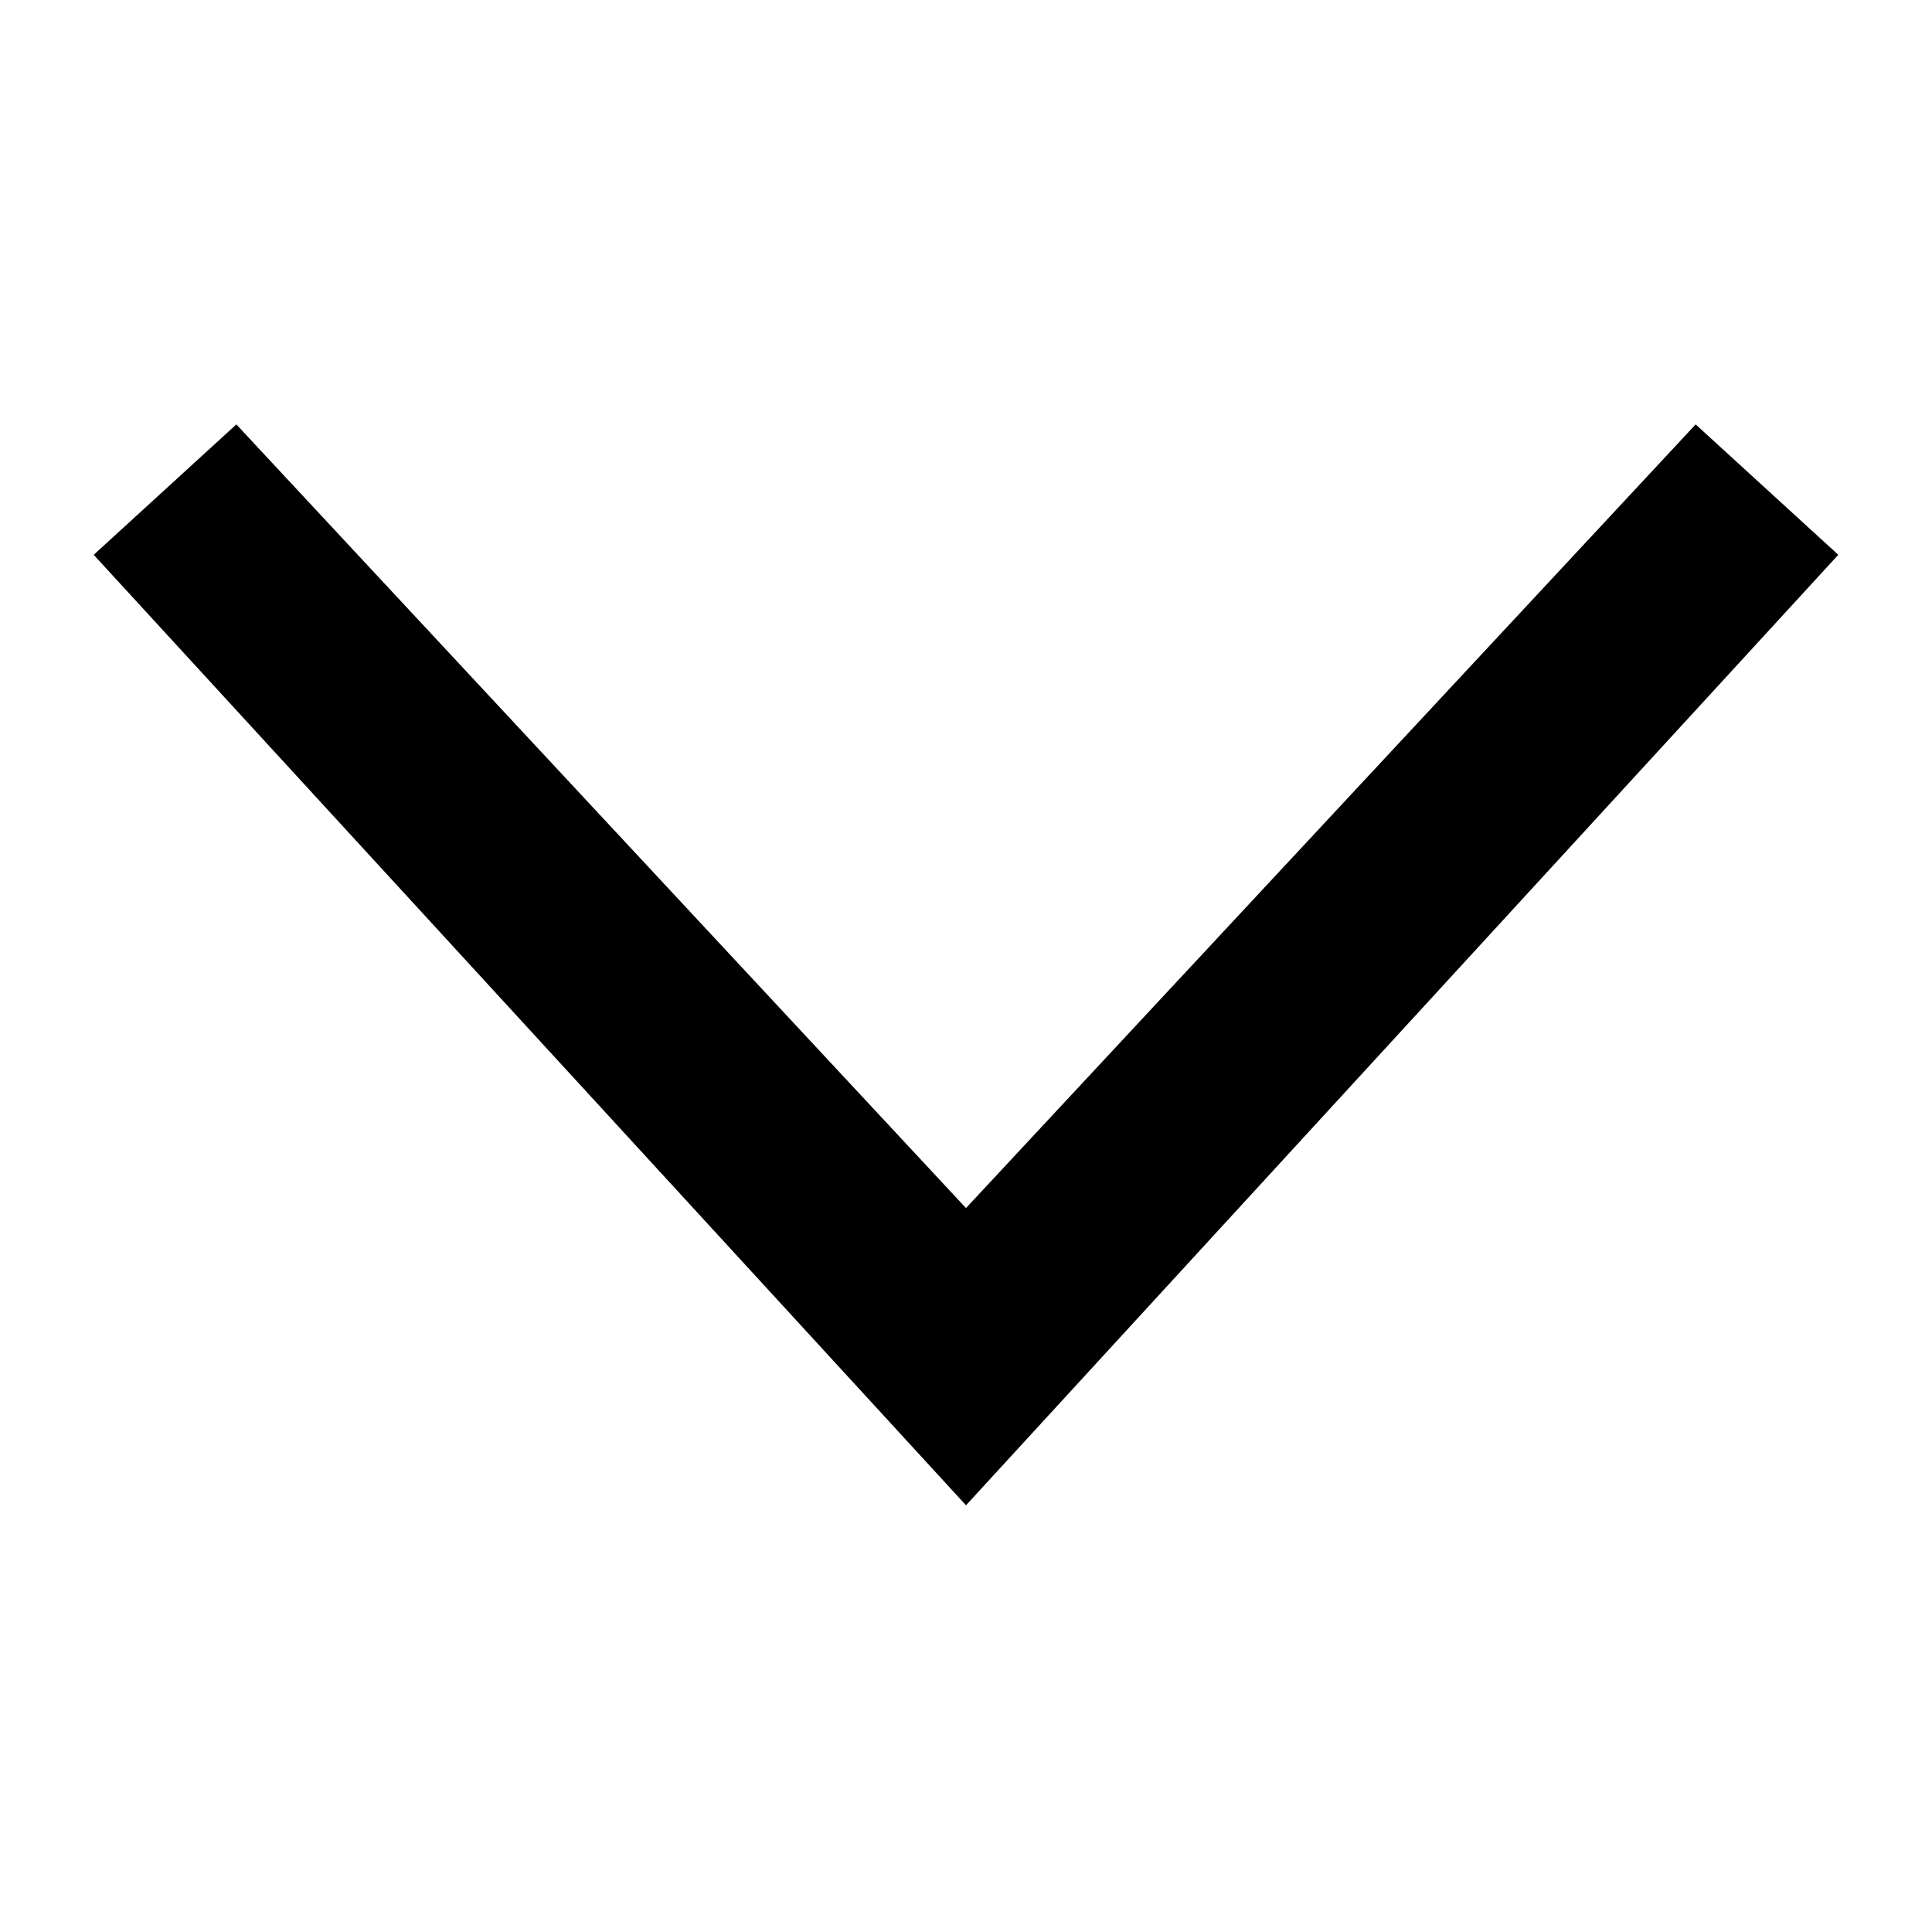
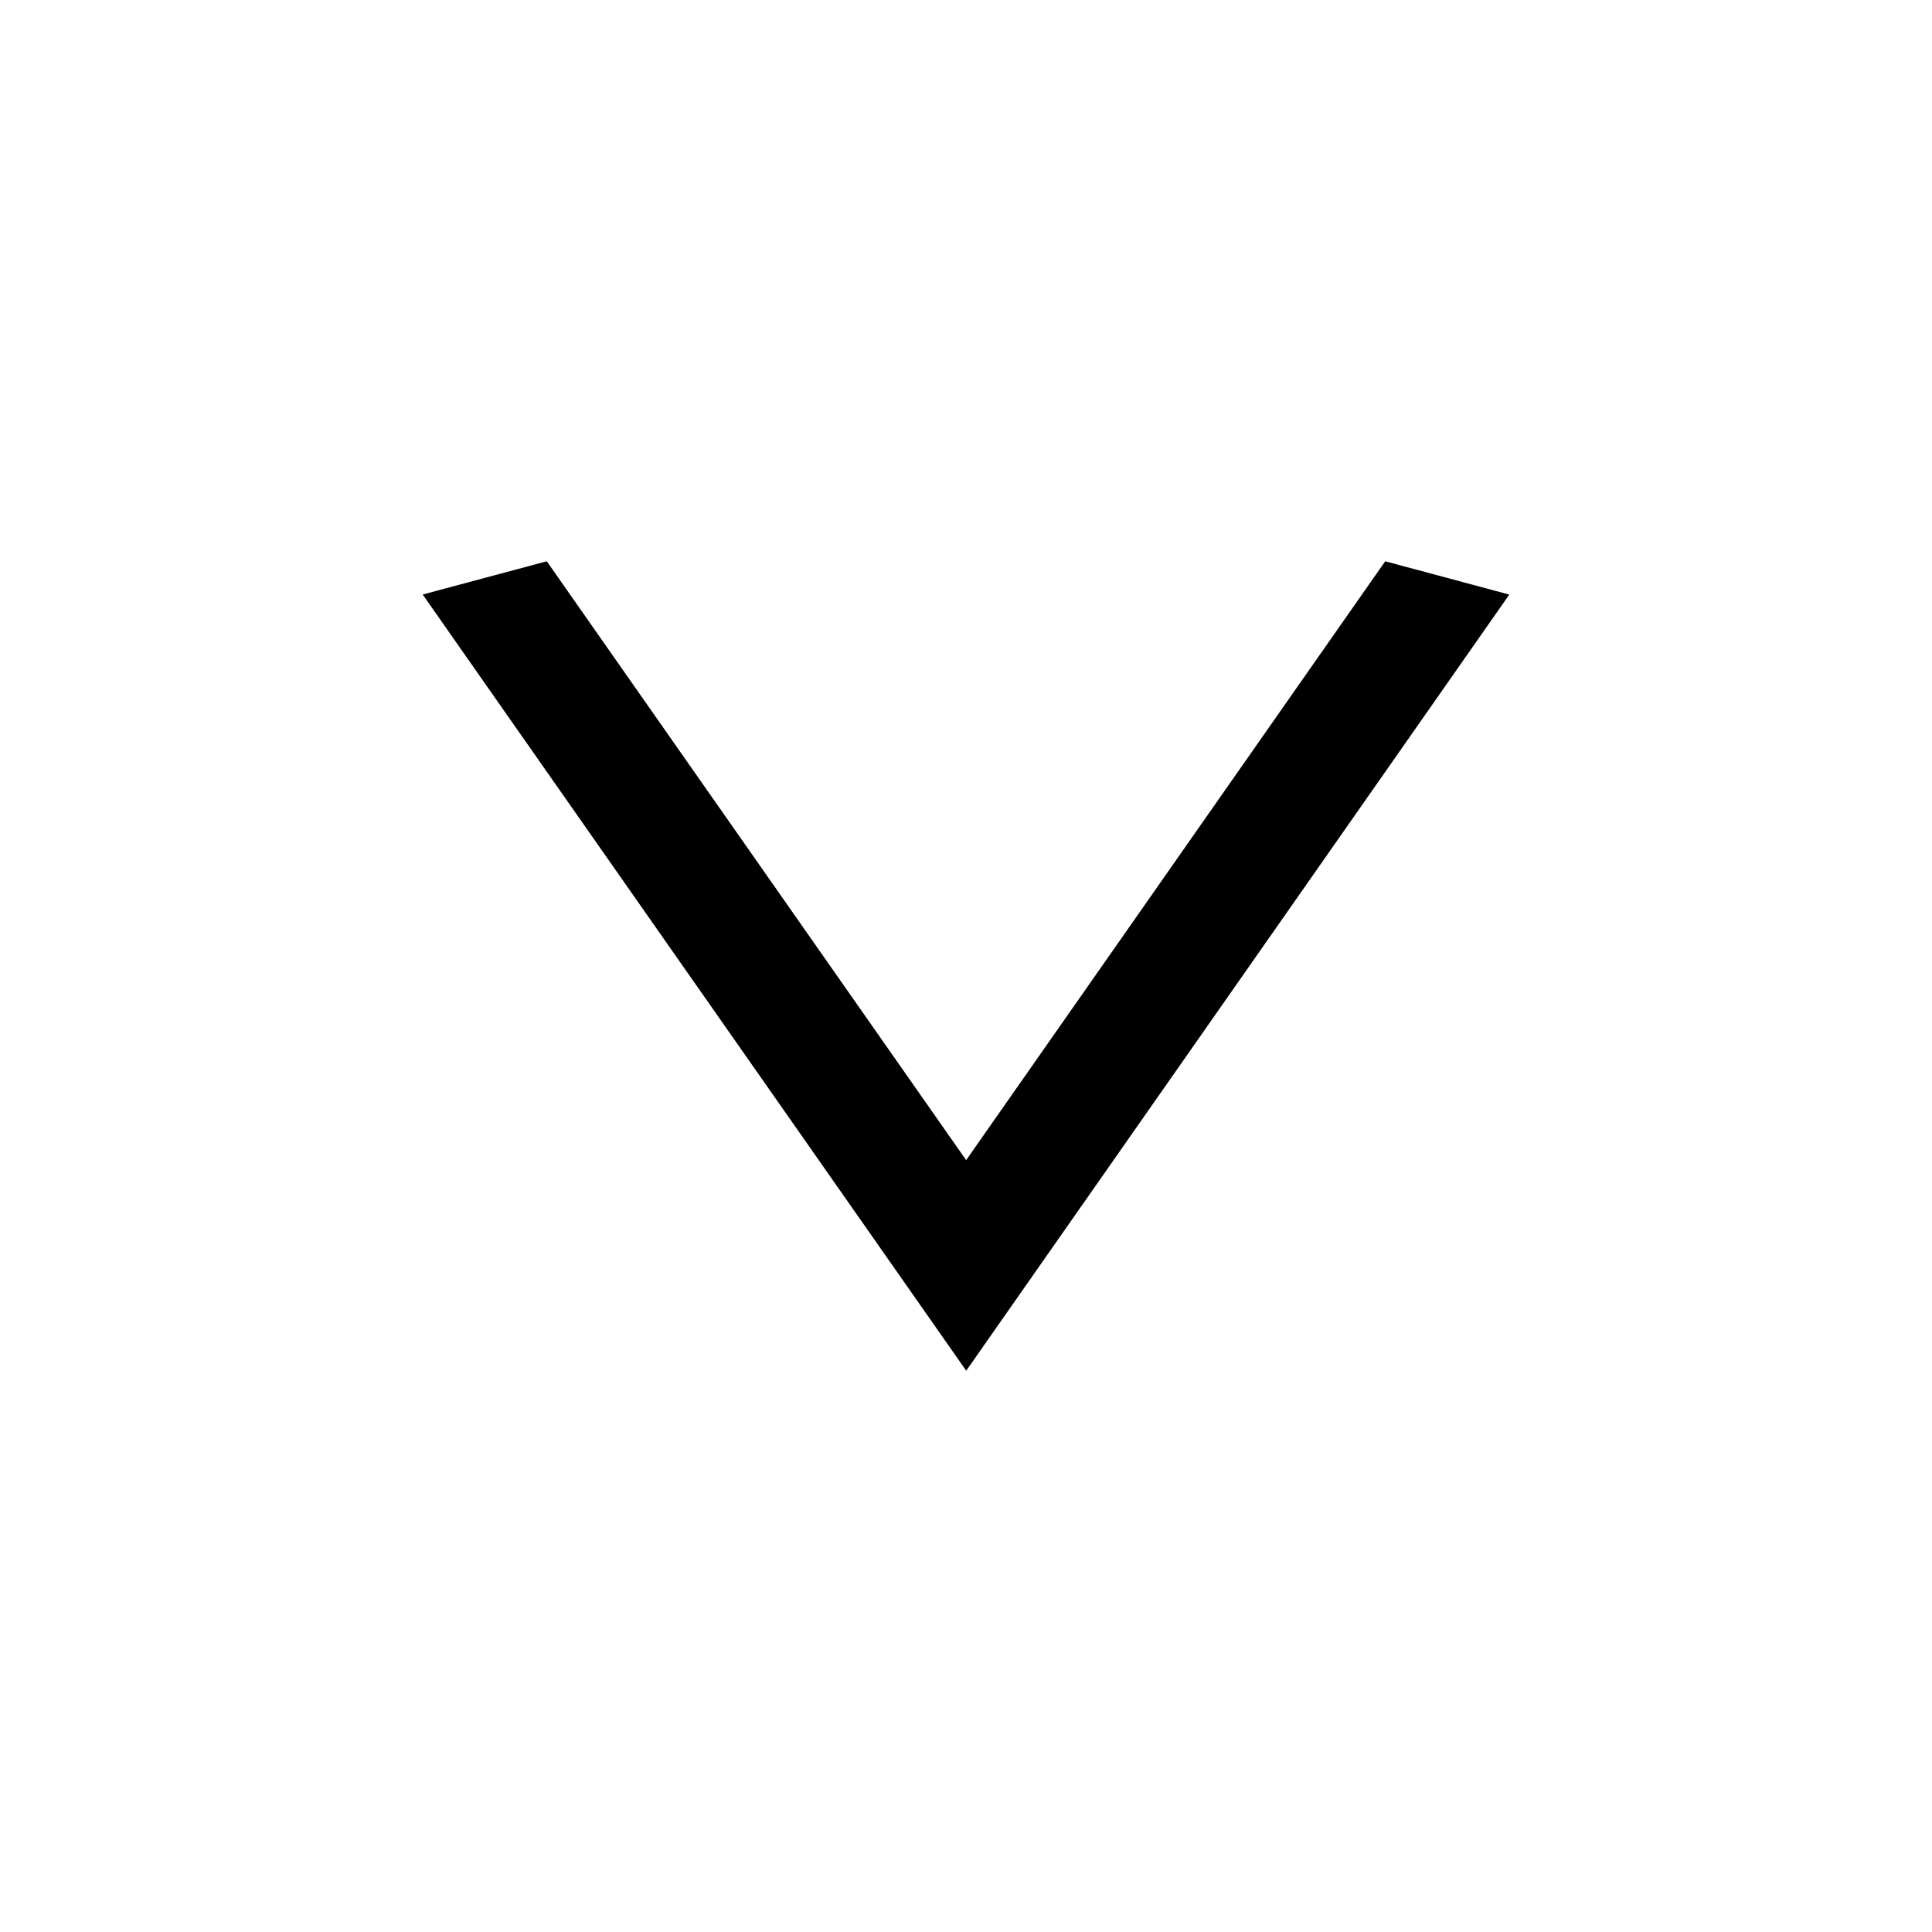
- <svg xmlns="http://www.w3.org/2000/svg" width="30" height="30" viewBox="0 0 30 30" id="svg2" version="1.1">
-   <defs id="defs4" />
-   <g id="layer1" transform="translate(0,-1022.362)">
-     <path style="opacity:1;fill:#000000;fill-opacity:1;stroke:none;stroke-width:2;stroke-linecap:round;stroke-linejoin:round;stroke-miterlimit:4;stroke-dasharray:none;stroke-dashoffset:0;stroke-opacity:1" d="M 3.67,6.59 1.455,8.615 15,23.374 28.545,8.615 26.33,6.59 15,18.759 Z" transform="translate(0,1022.362)" id="rect4136" />
-   </g>
+ <svg xmlns="http://www.w3.org/2000/svg" width="30" height="30" viewBox="0 0 30 30" fill="none">
+   <path d="M8.44 12.569L0 0.516L1.927 0L8.439 9.299L14.946 0L16.873 0.517L8.44 12.569Z" transform="translate(6.56343 8.71555)" fill="black" />
</svg>
